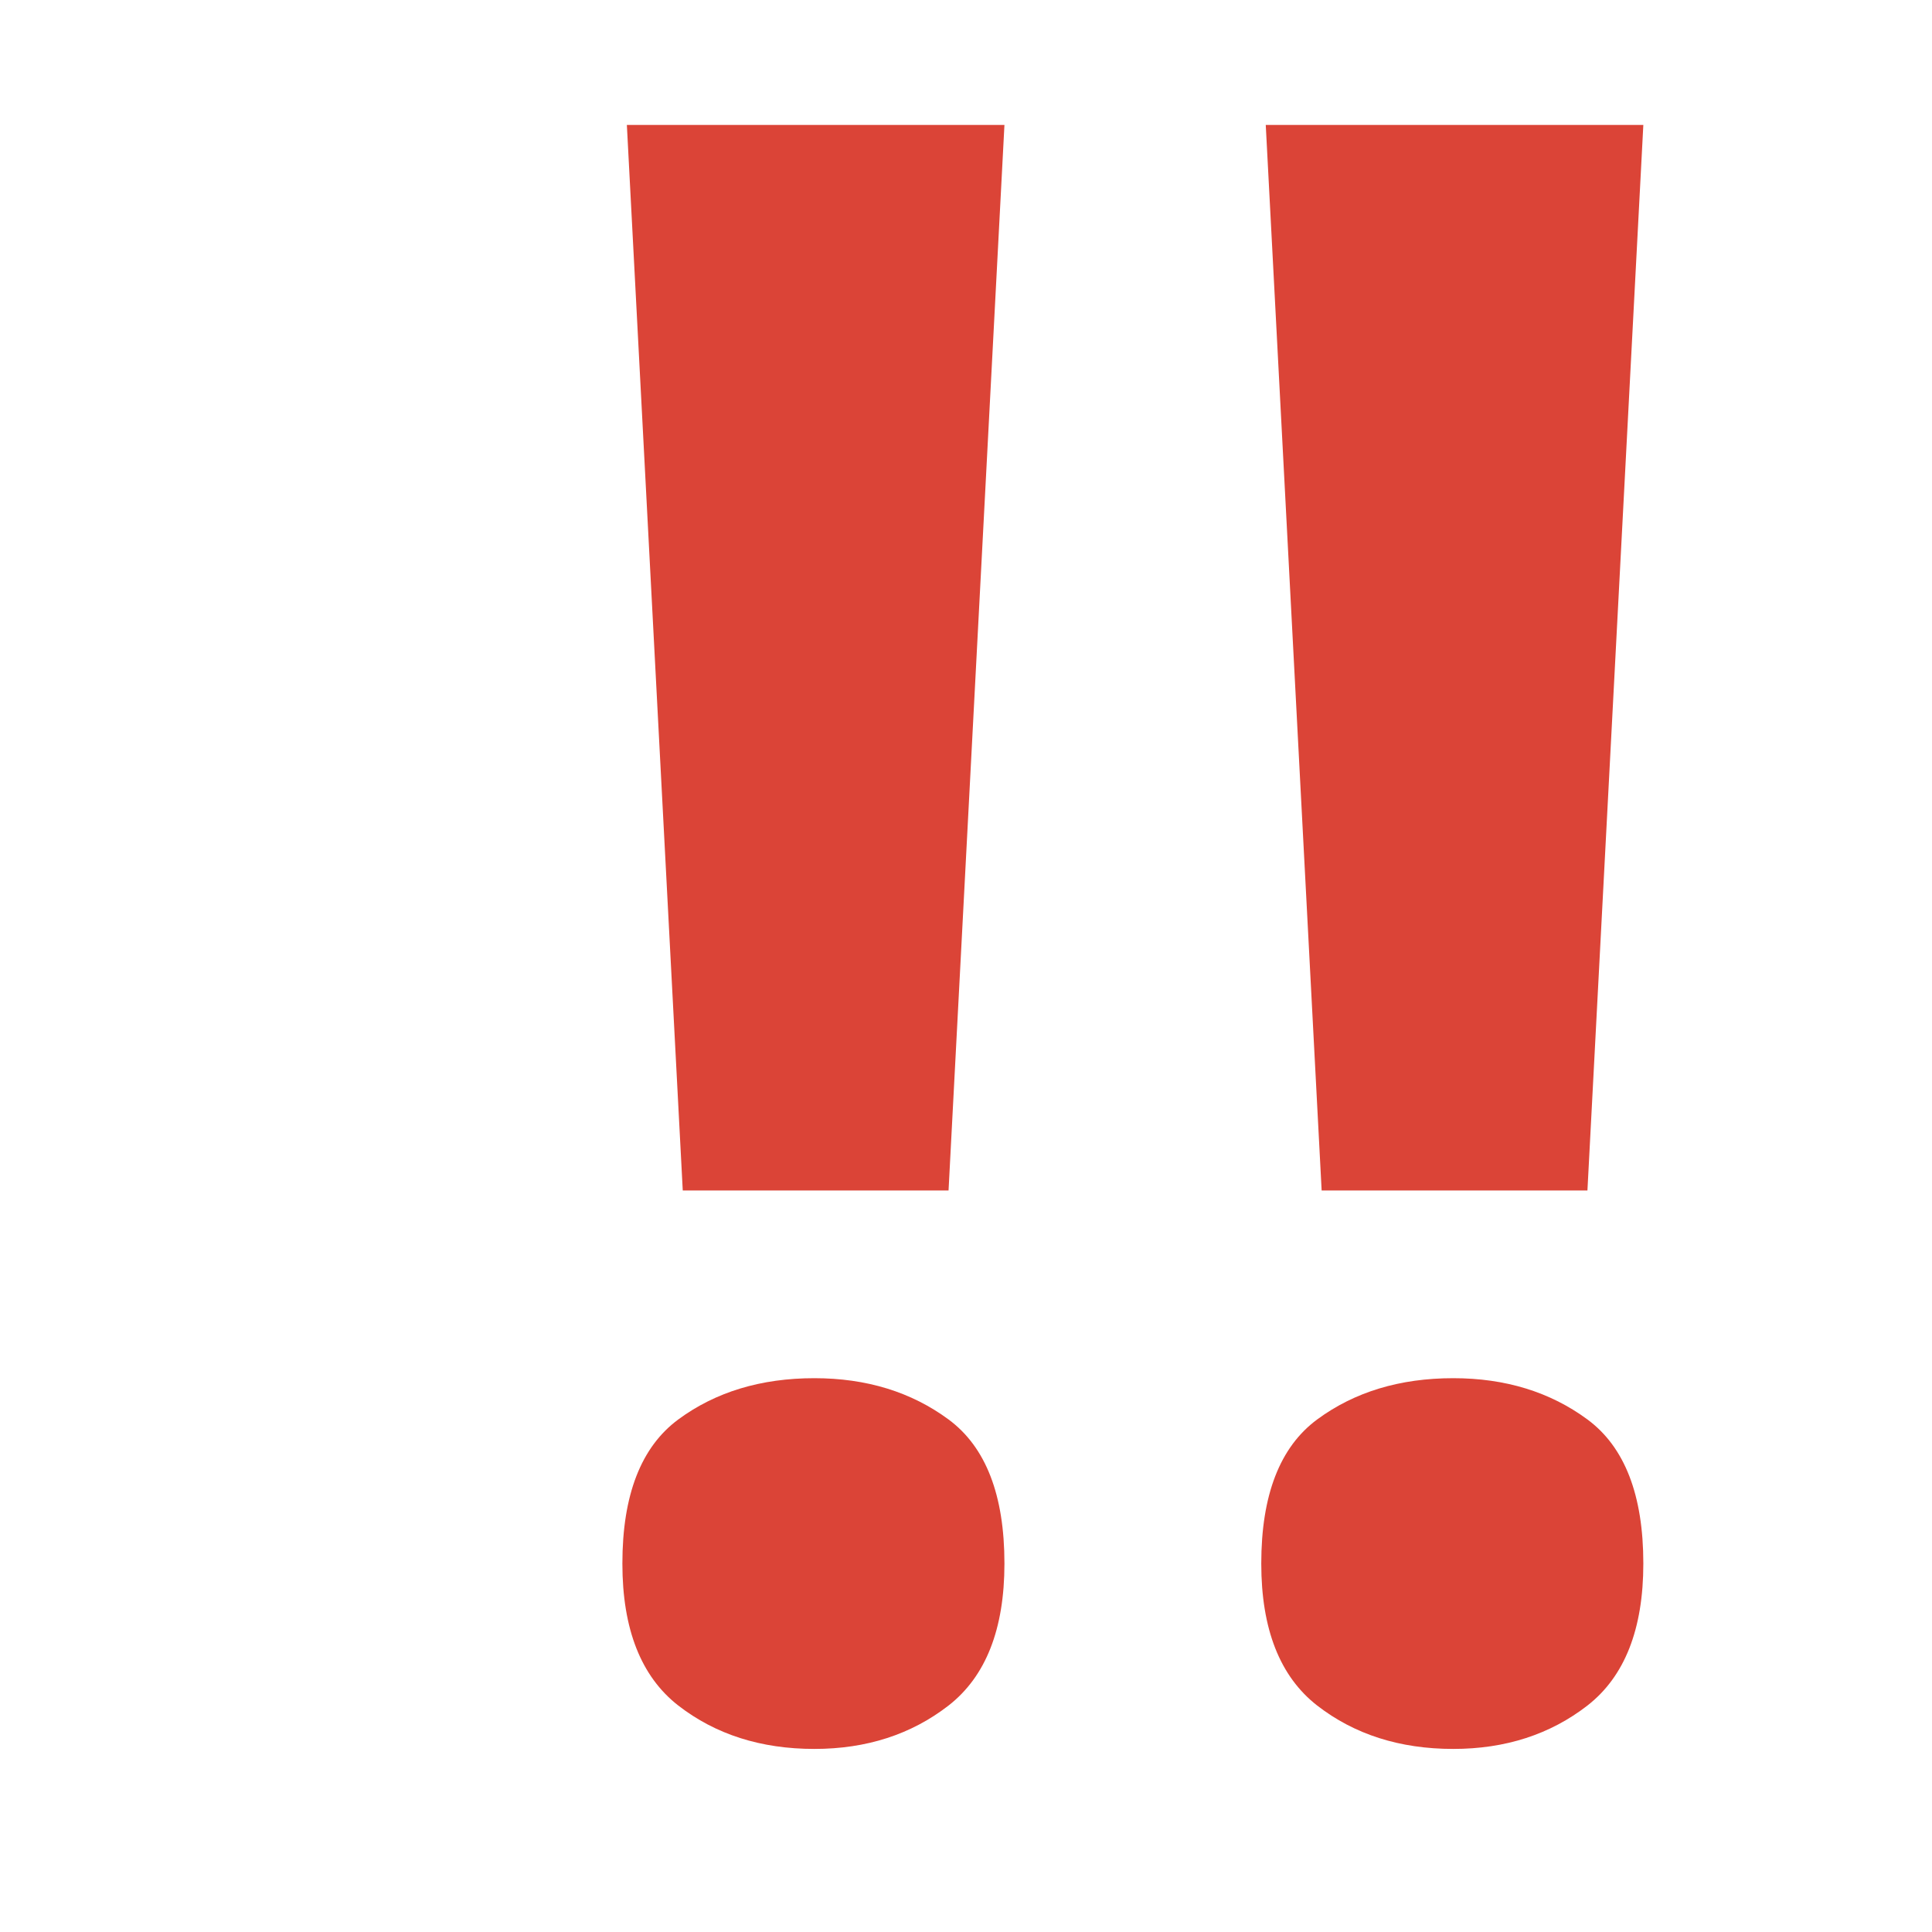
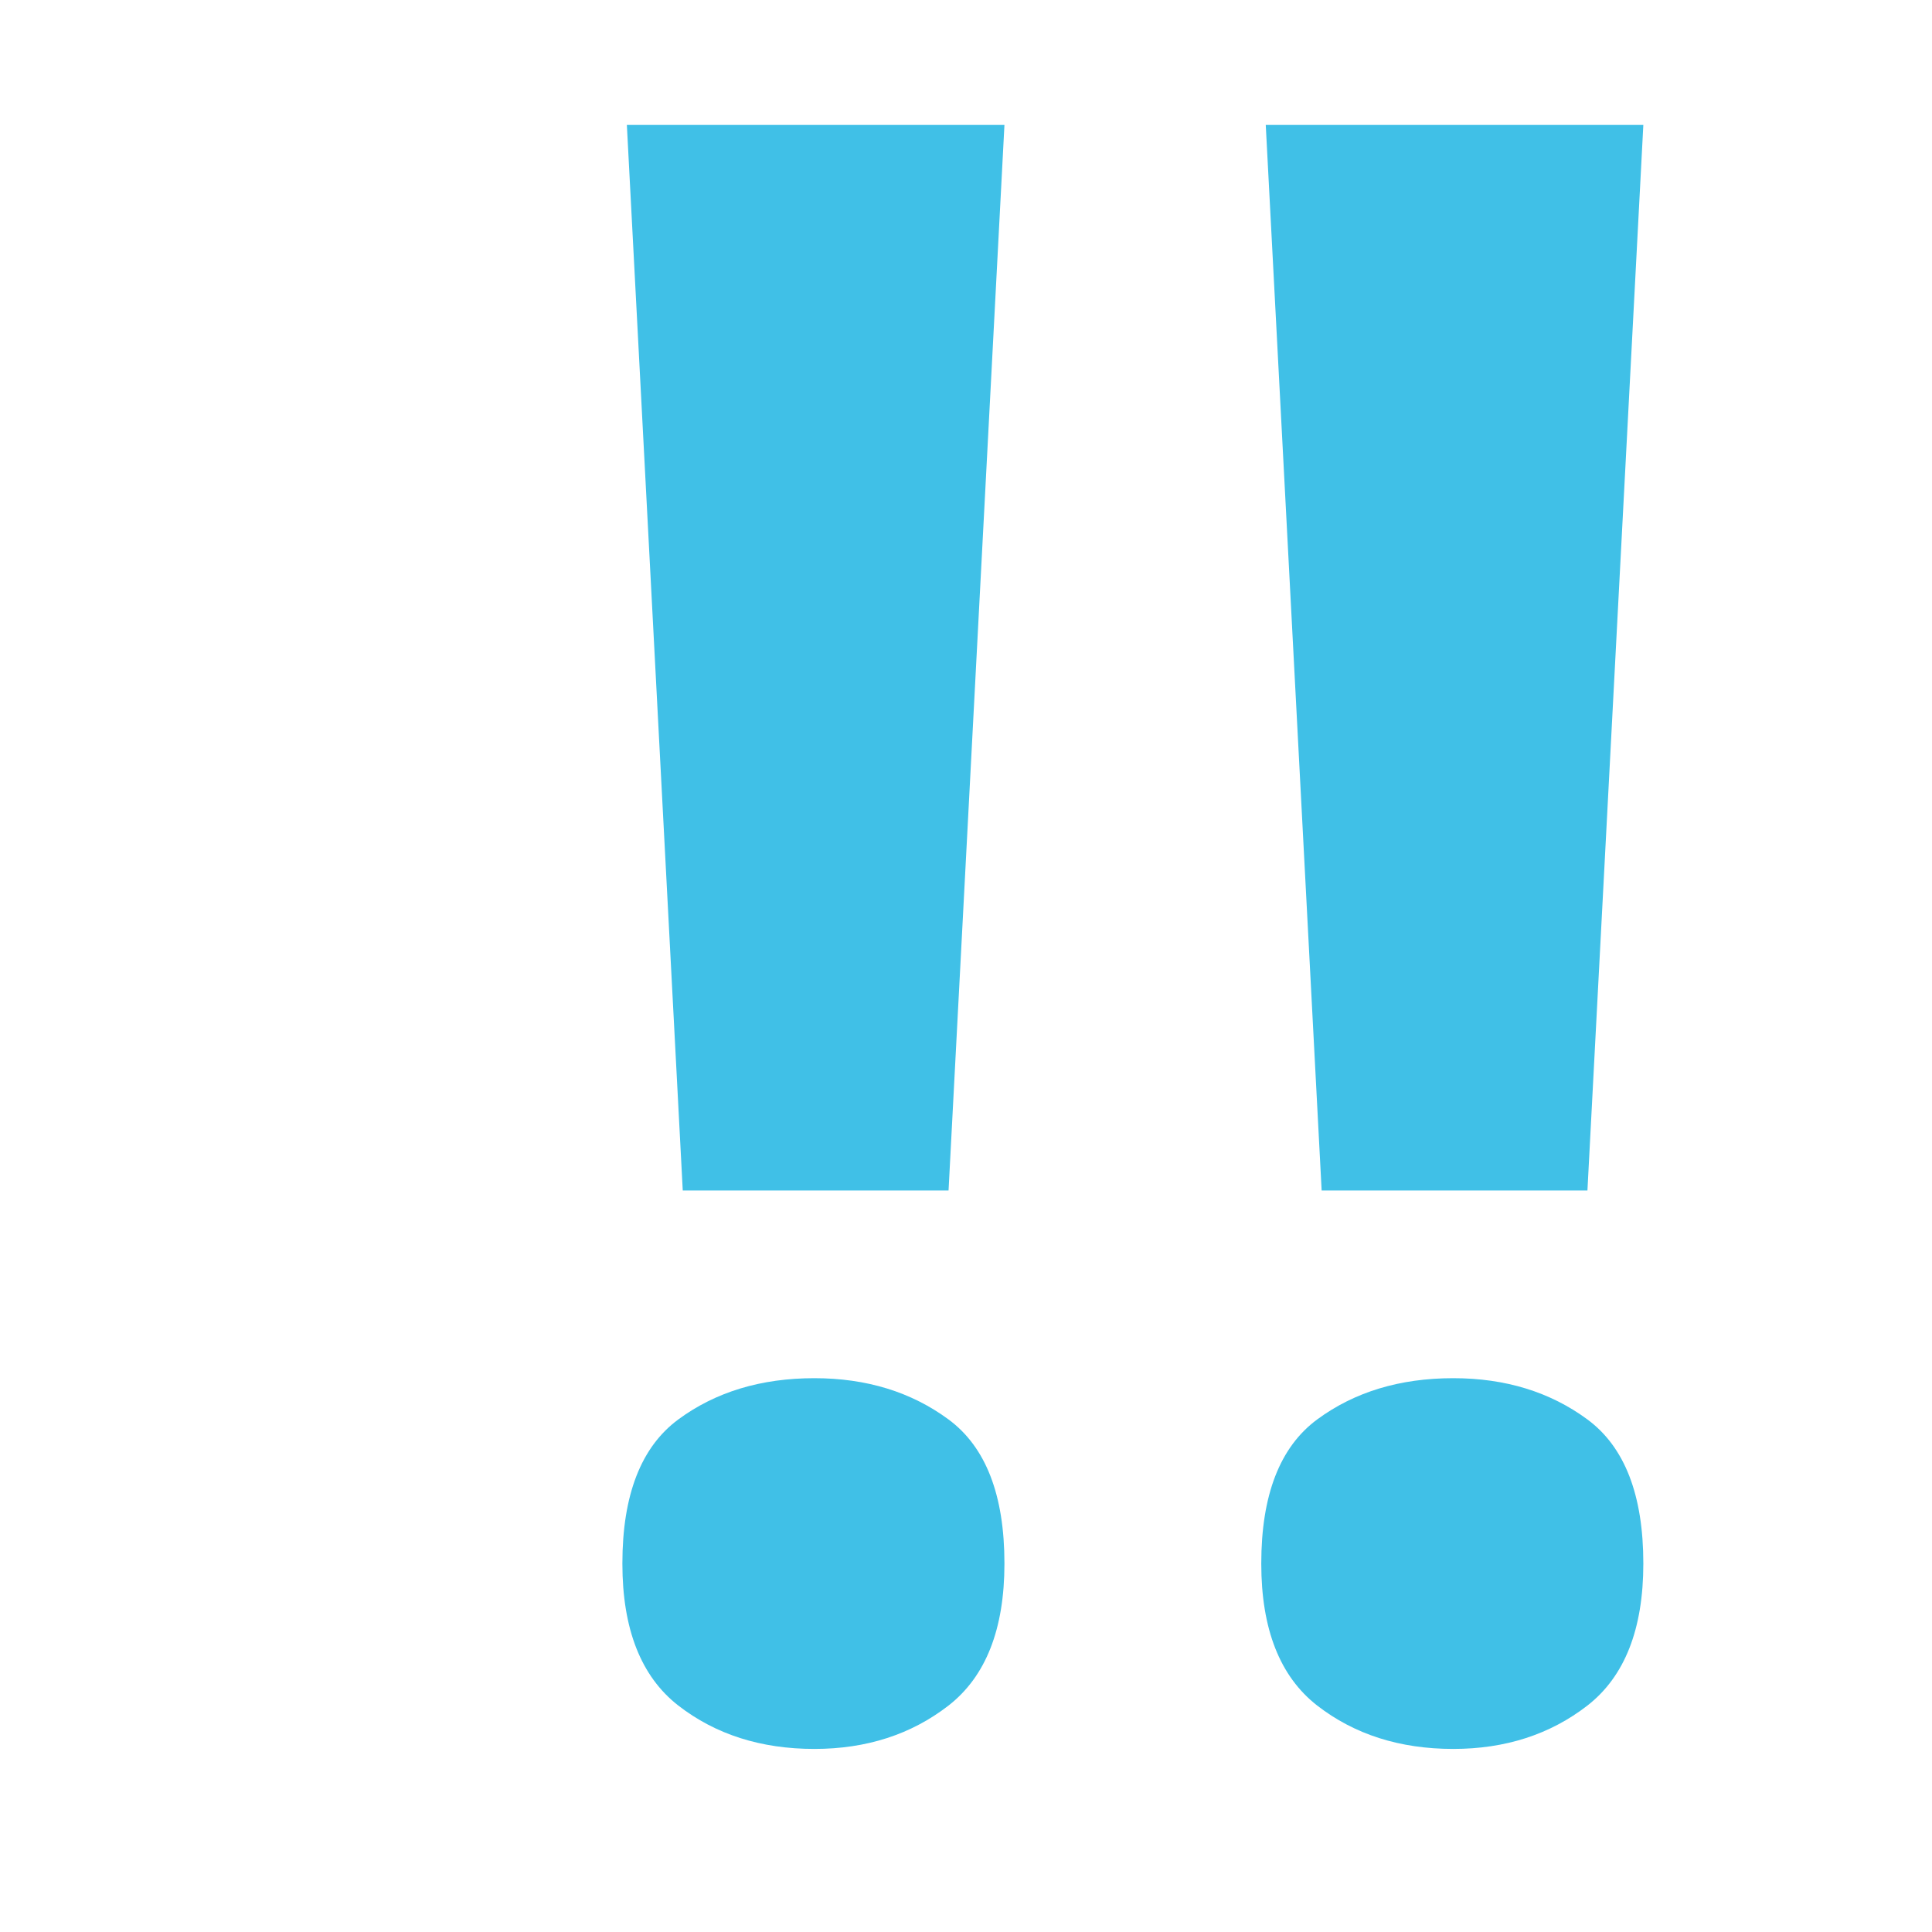
- <svg xmlns="http://www.w3.org/2000/svg" width="128" height="128" version="1.1" id="svg6">
-   <defs id="defs10" />
-   <text style="line-height:1.25;fill:#db4437;fill-opacity:1;" x="32.797" y="113.95" font-weight="400" font-size="40" font-family="sans-serif" letter-spacing="0" word-spacing="0" fill="#40c0e7" id="text4">
-     <tspan x="32.797" y="113.95" style="-inkscape-font-specification:'Comic Neue Bold';fill:#db4437;fill-opacity:1;" font-weight="700" font-size="148" font-family="Comic Neue" id="tspan2">!!</tspan>
+ <svg xmlns="http://www.w3.org/2000/svg" width="128" height="128">
+   <text style="line-height:1.25" x="32.797" y="113.95" font-weight="400" font-size="40" font-family="sans-serif" letter-spacing="0" word-spacing="0" fill="#40c0e7">
+     <tspan x="32.797" y="113.95" style="-inkscape-font-specification:'Comic Neue Bold'" font-weight="700" font-size="148" font-family="Comic Neue">!!</tspan>
  </text>
</svg>
